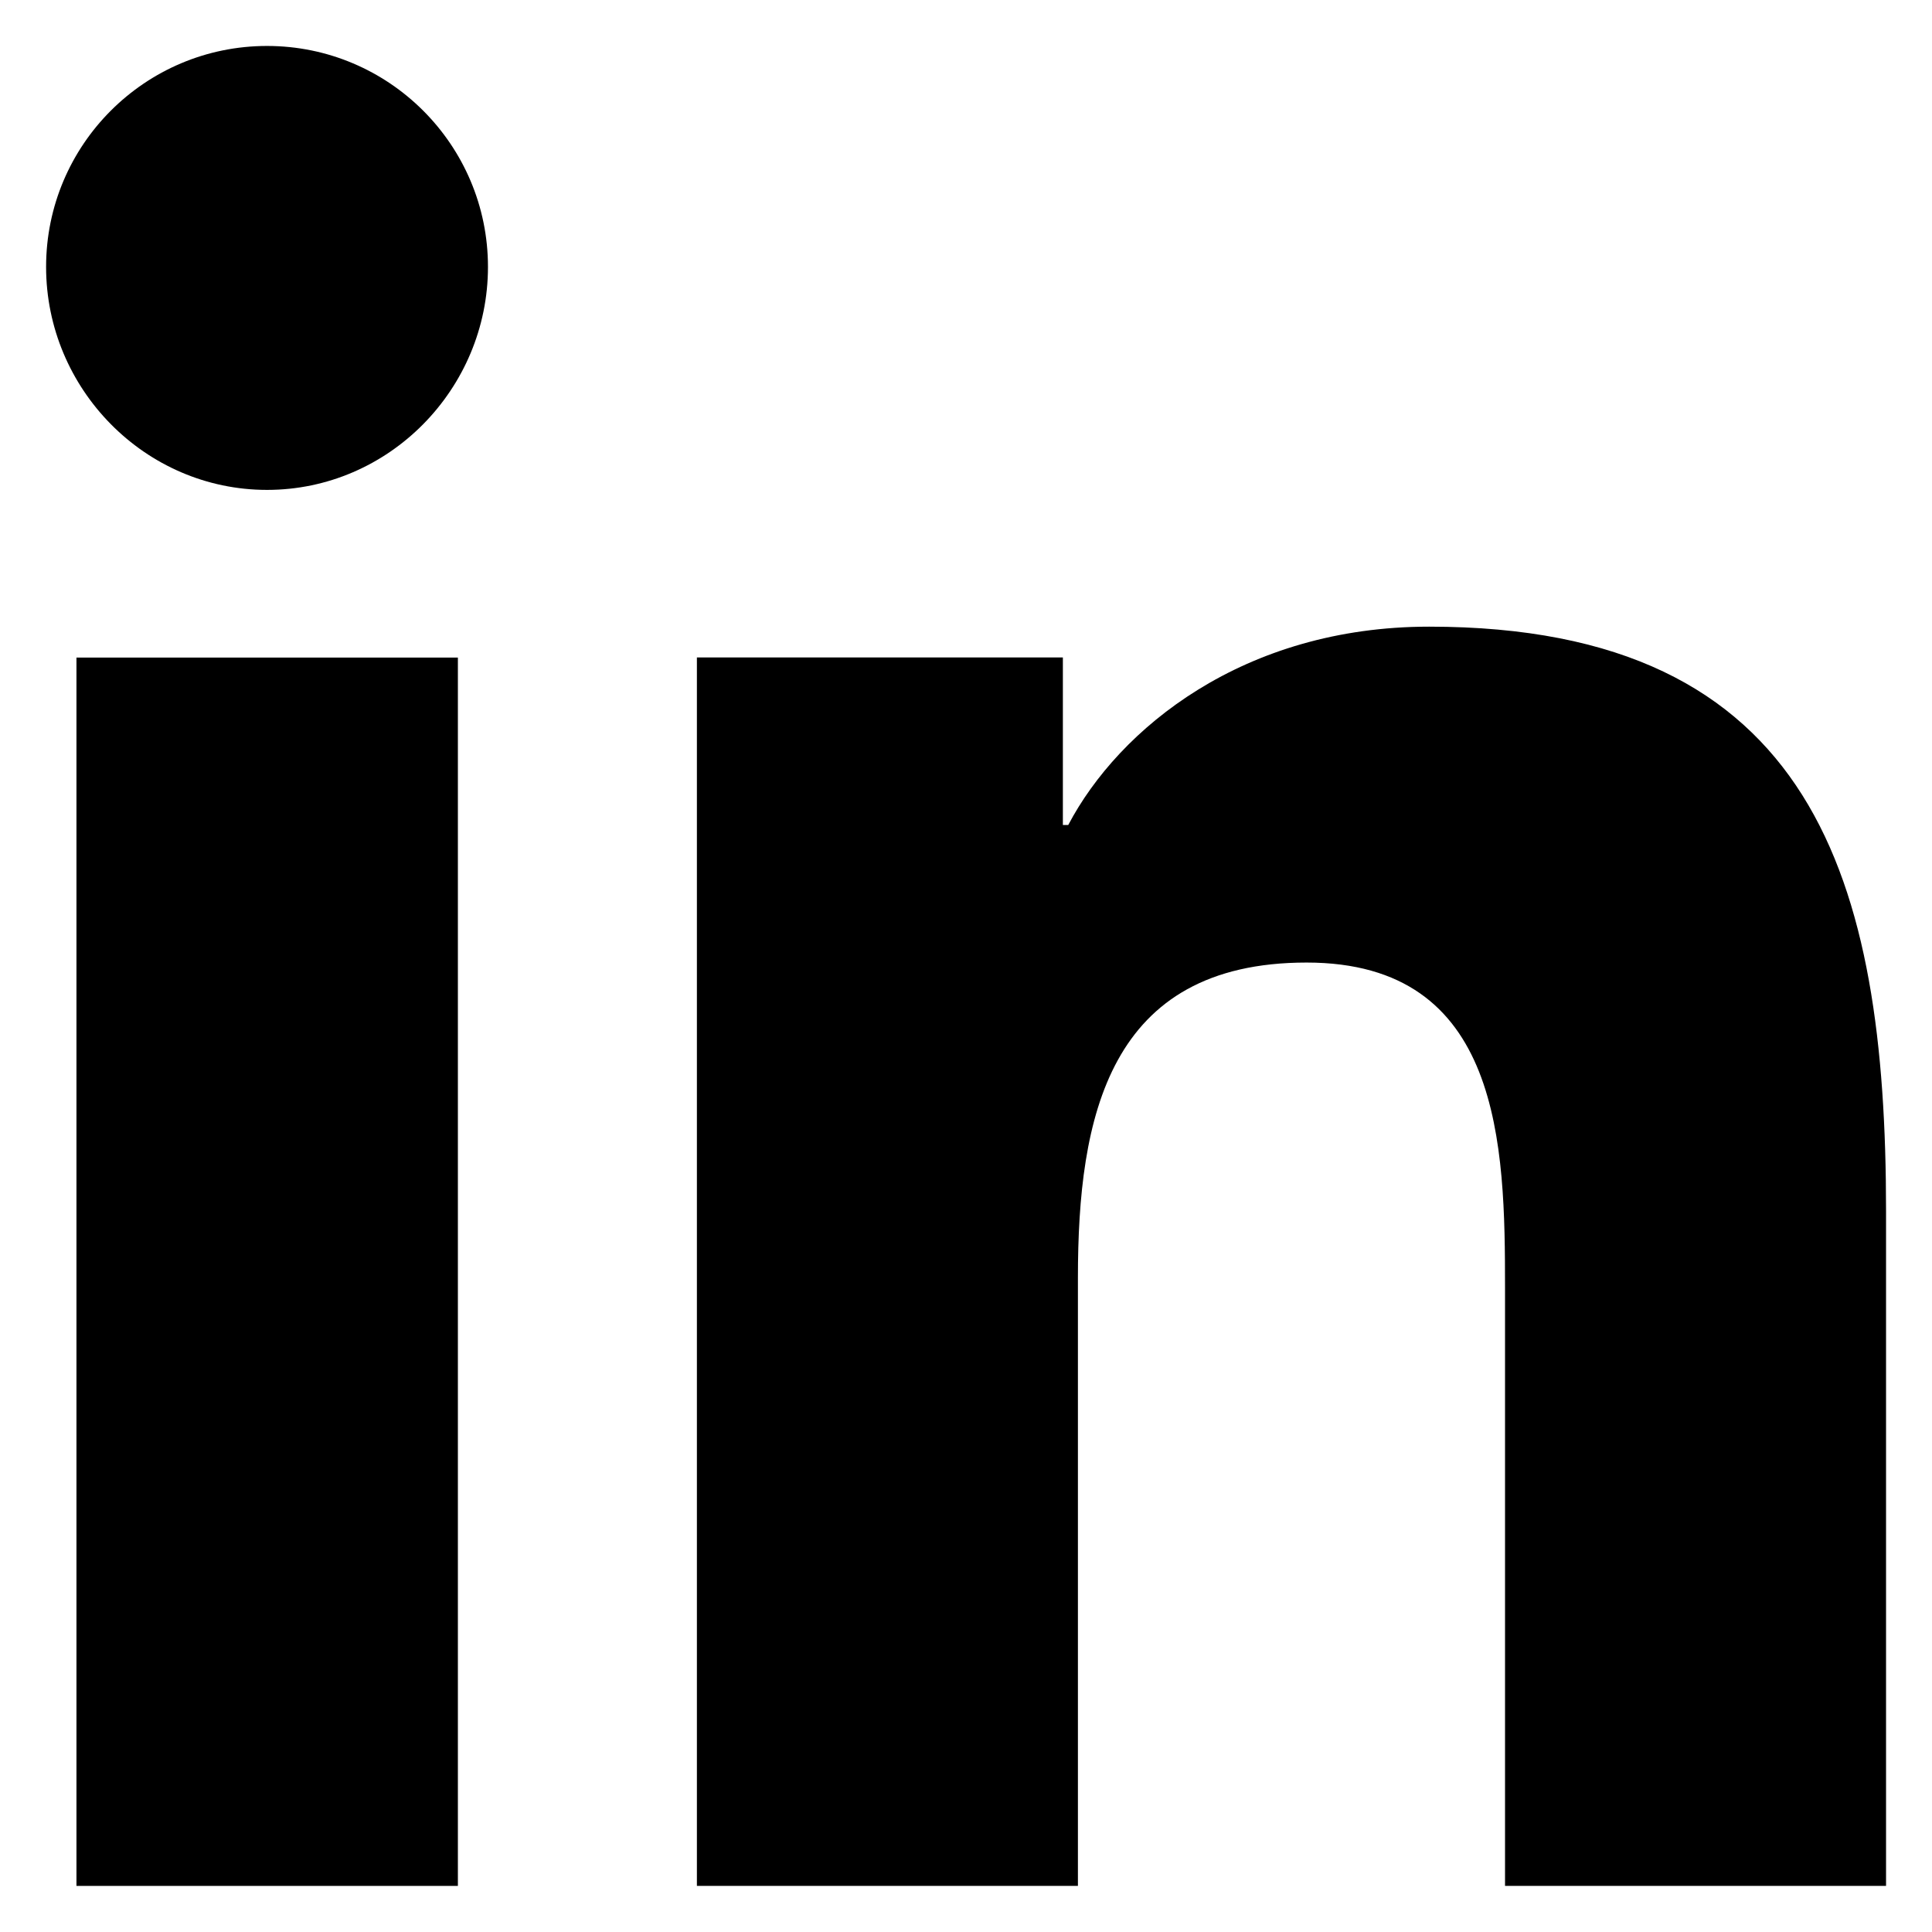
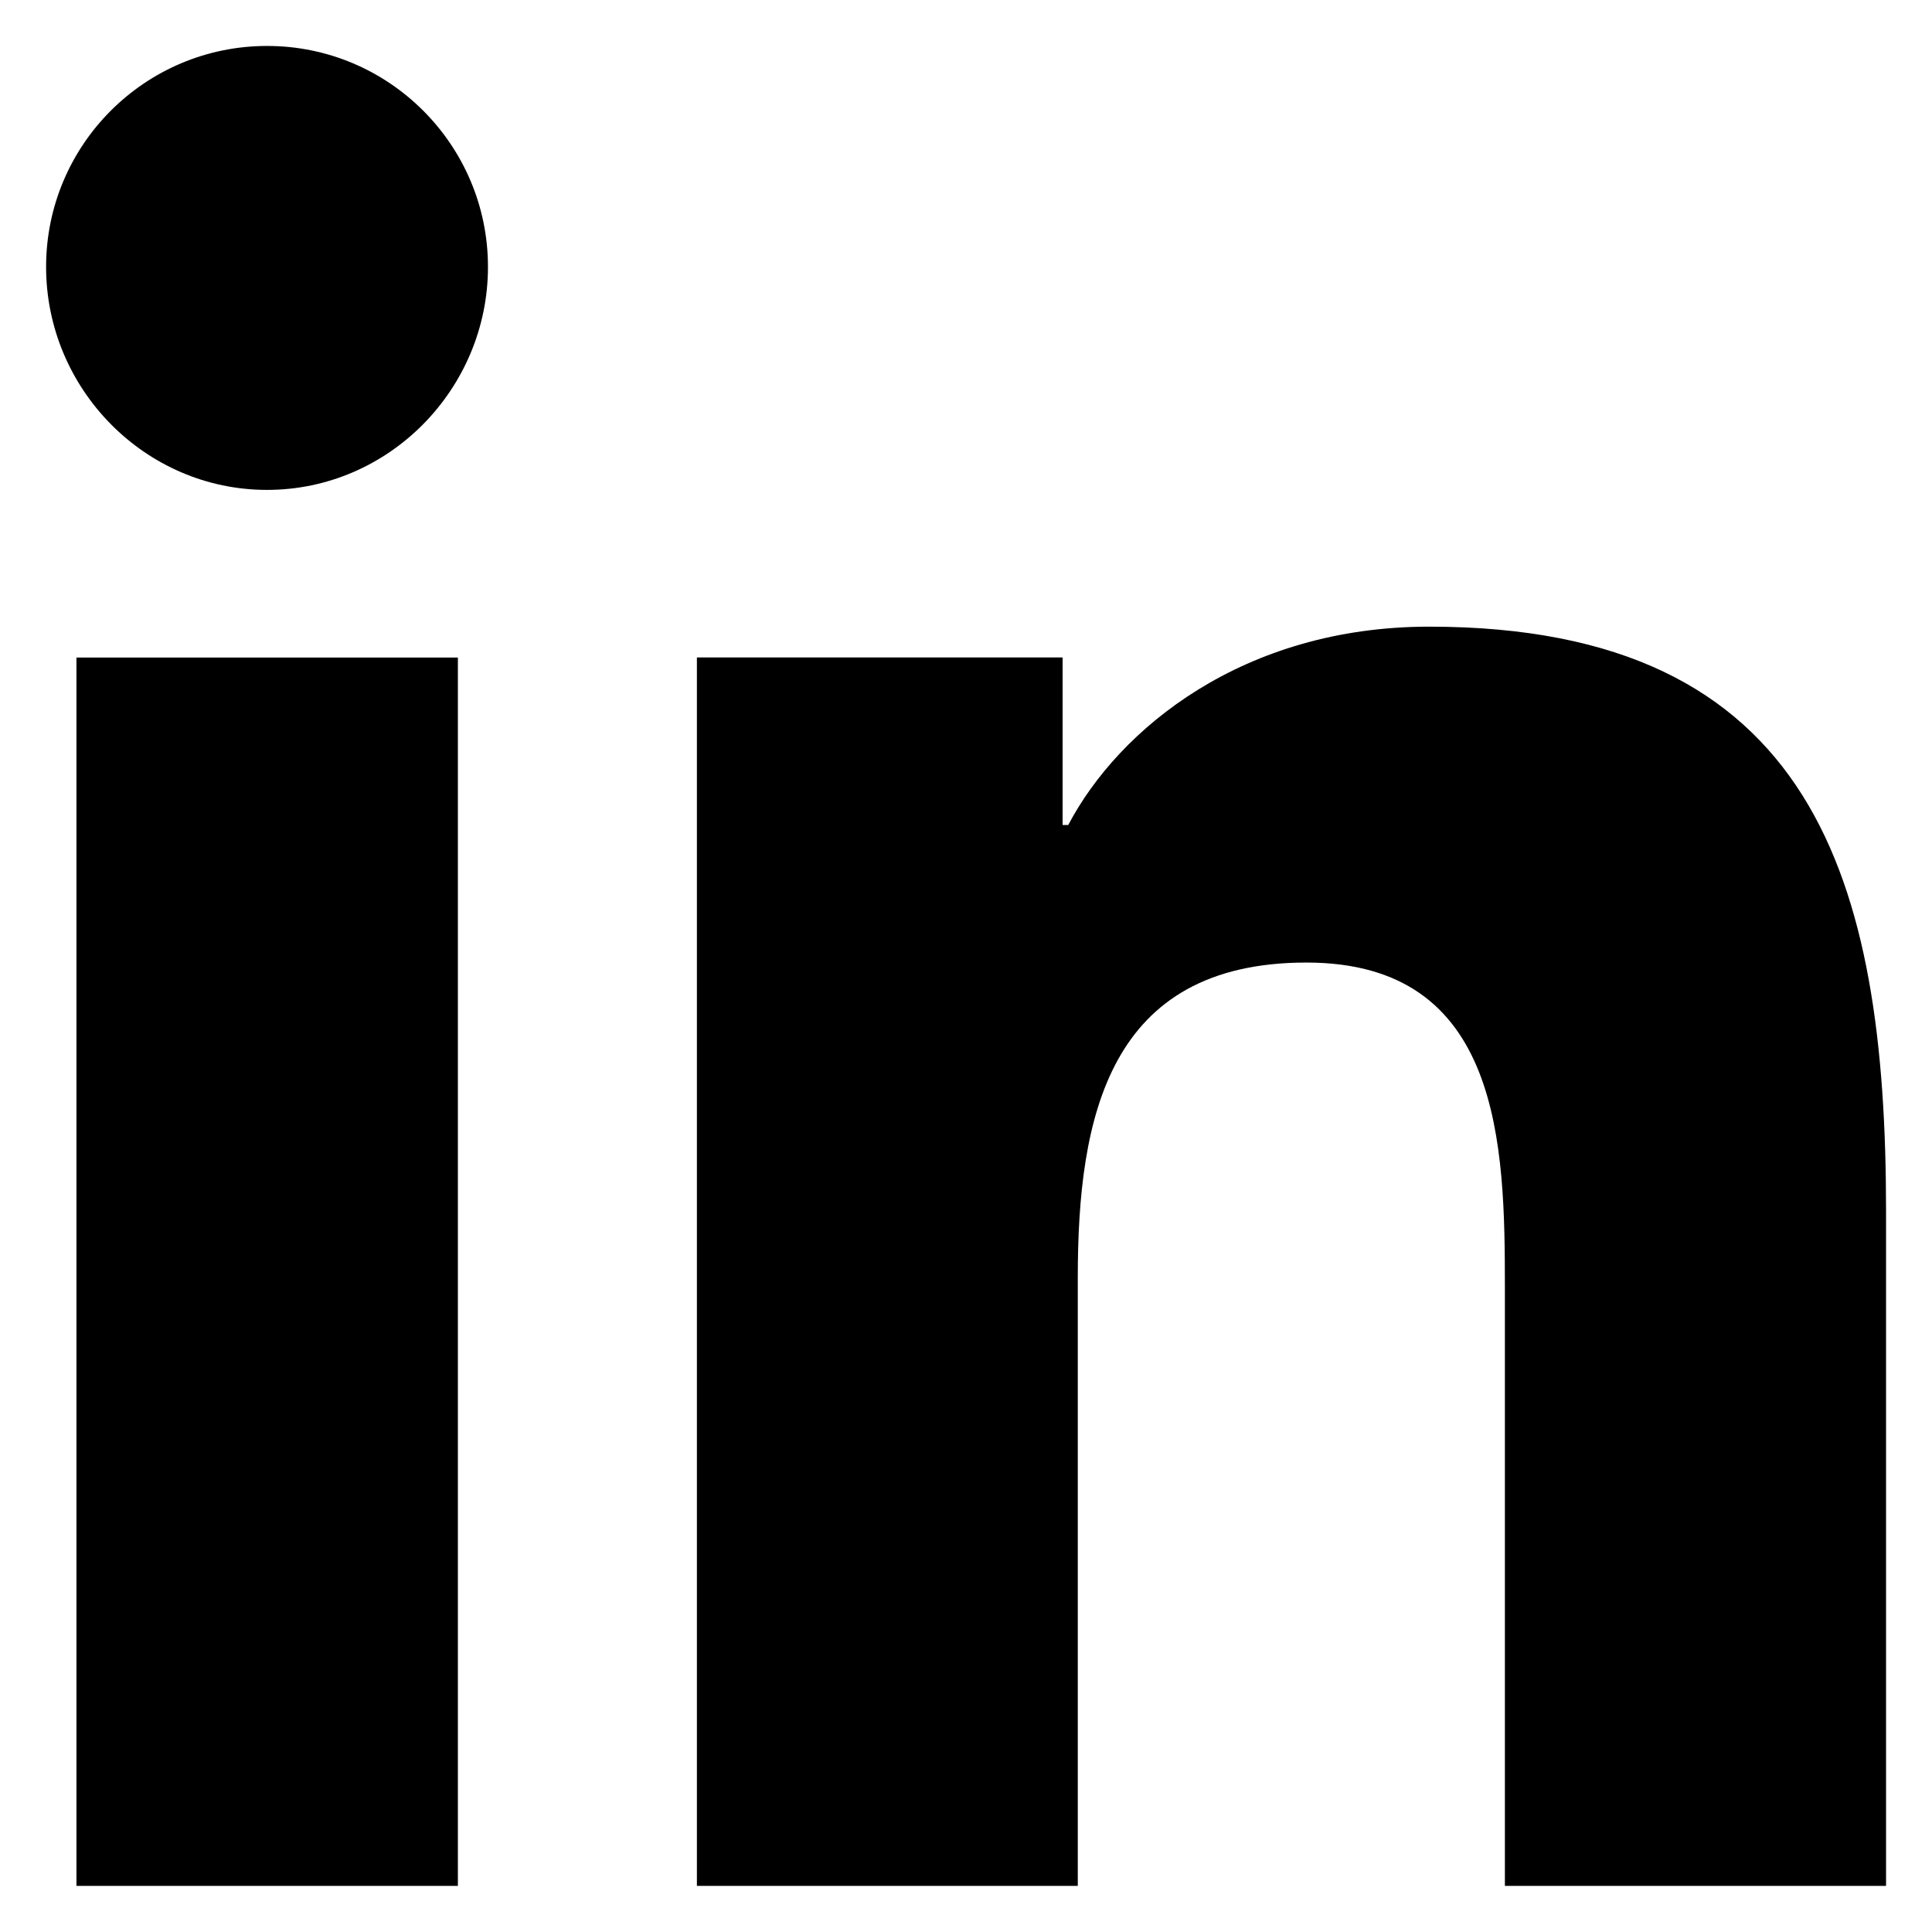
- <svg xmlns="http://www.w3.org/2000/svg" width="14" height="14" viewBox="0 0 14 14">
-   <path d="M13.664 13.666L13.667 13.666V8.776C13.667 6.384 13.152 4.541 10.356 4.541C9.011 4.541 8.109 5.279 7.741 5.978H7.702V4.764H5.05V13.666H7.811V9.258C7.811 8.097 8.031 6.975 9.468 6.975C10.884 6.975 10.906 8.3 10.906 9.332V13.666H13.664Z" />
-   <path d="M0.554 4.765H3.318V13.666H0.554V4.765Z" />
-   <path d="M1.935 0.333C1.051 0.333 0.334 1.05 0.334 1.934C0.334 2.818 1.051 3.55 1.935 3.55C2.819 3.55 3.536 2.818 3.536 1.934C3.536 1.05 2.818 0.333 1.935 0.333Z" />
+ <svg xmlns="http://www.w3.org/2000/svg" width="14" height="14">
+   <path d="M13.664 13.666h.003v-4.89c0-2.392-.515-4.235-3.311-4.235-1.345 0-2.247.738-2.615 1.437H7.7V4.764h-2.65v8.902h2.76V9.258c0-1.16.22-2.283 1.657-2.283 1.416 0 1.438 1.325 1.438 2.357v4.334h2.758zM.554 4.765h2.764v8.901H.554V4.765zM1.935.333C1.051.333.334 1.05.334 1.934S1.051 3.55 1.935 3.55s1.601-.732 1.601-1.616c0-.884-.718-1.601-1.6-1.601z" />
</svg>
